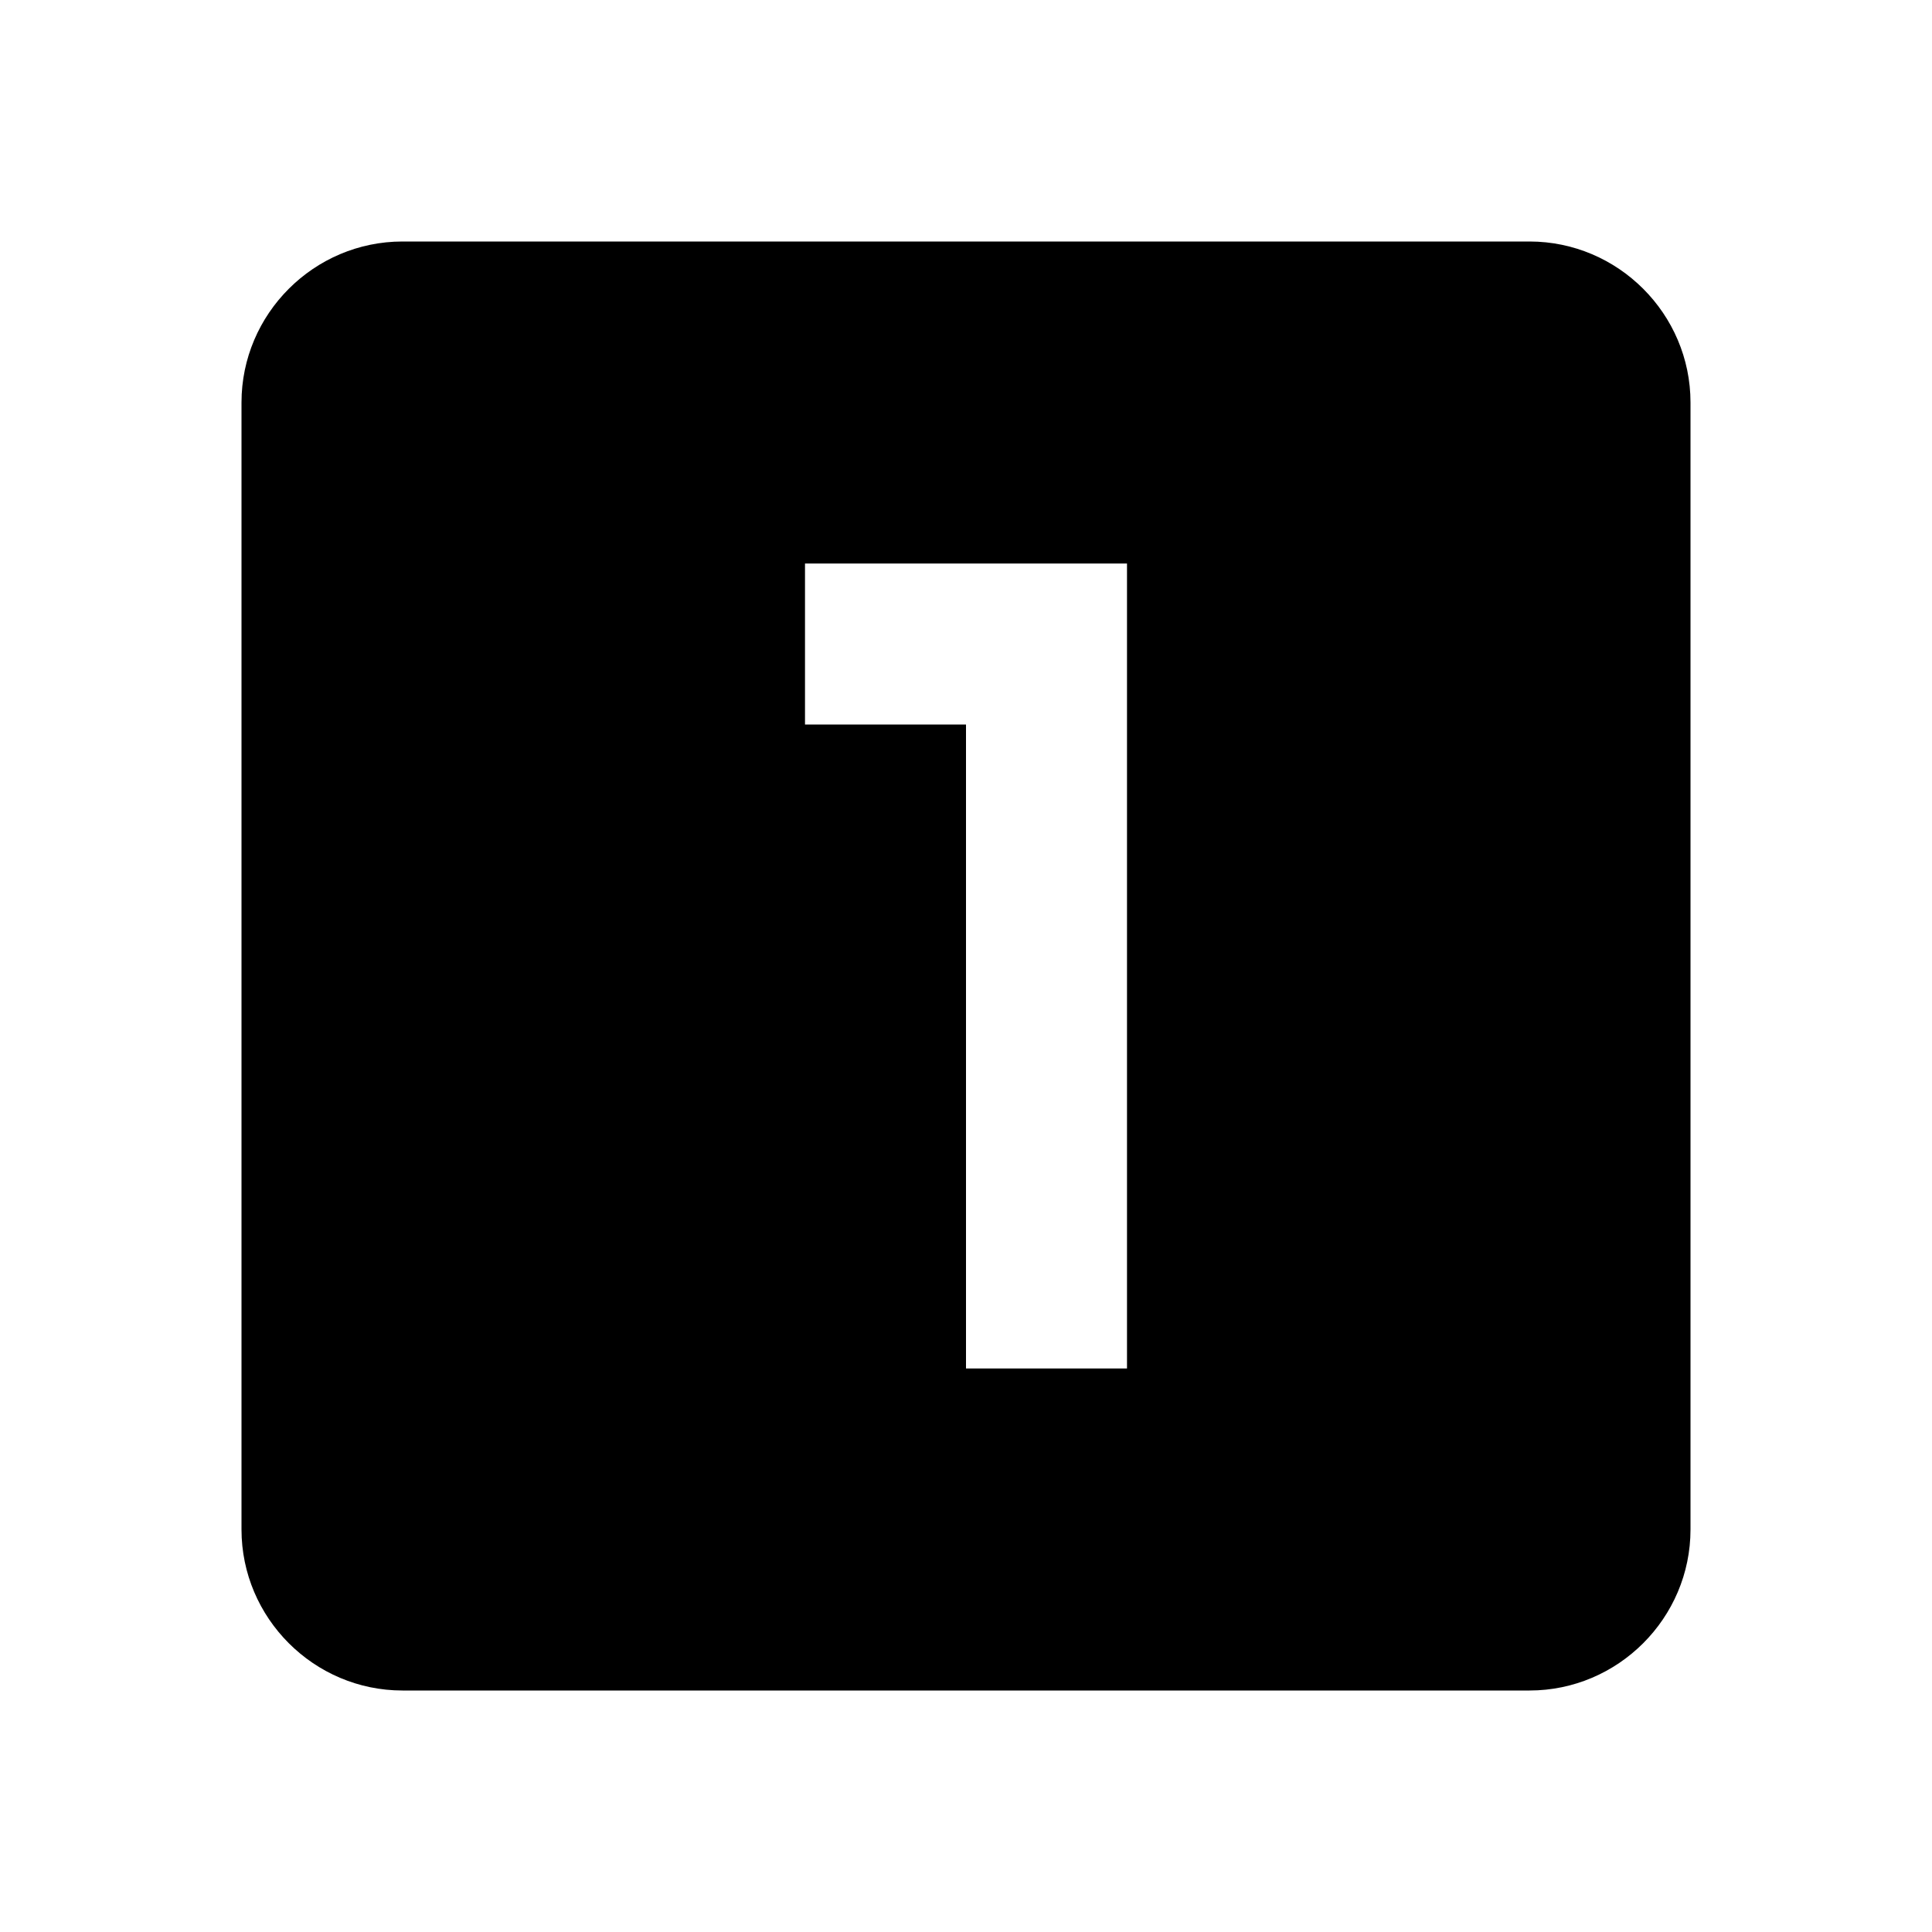
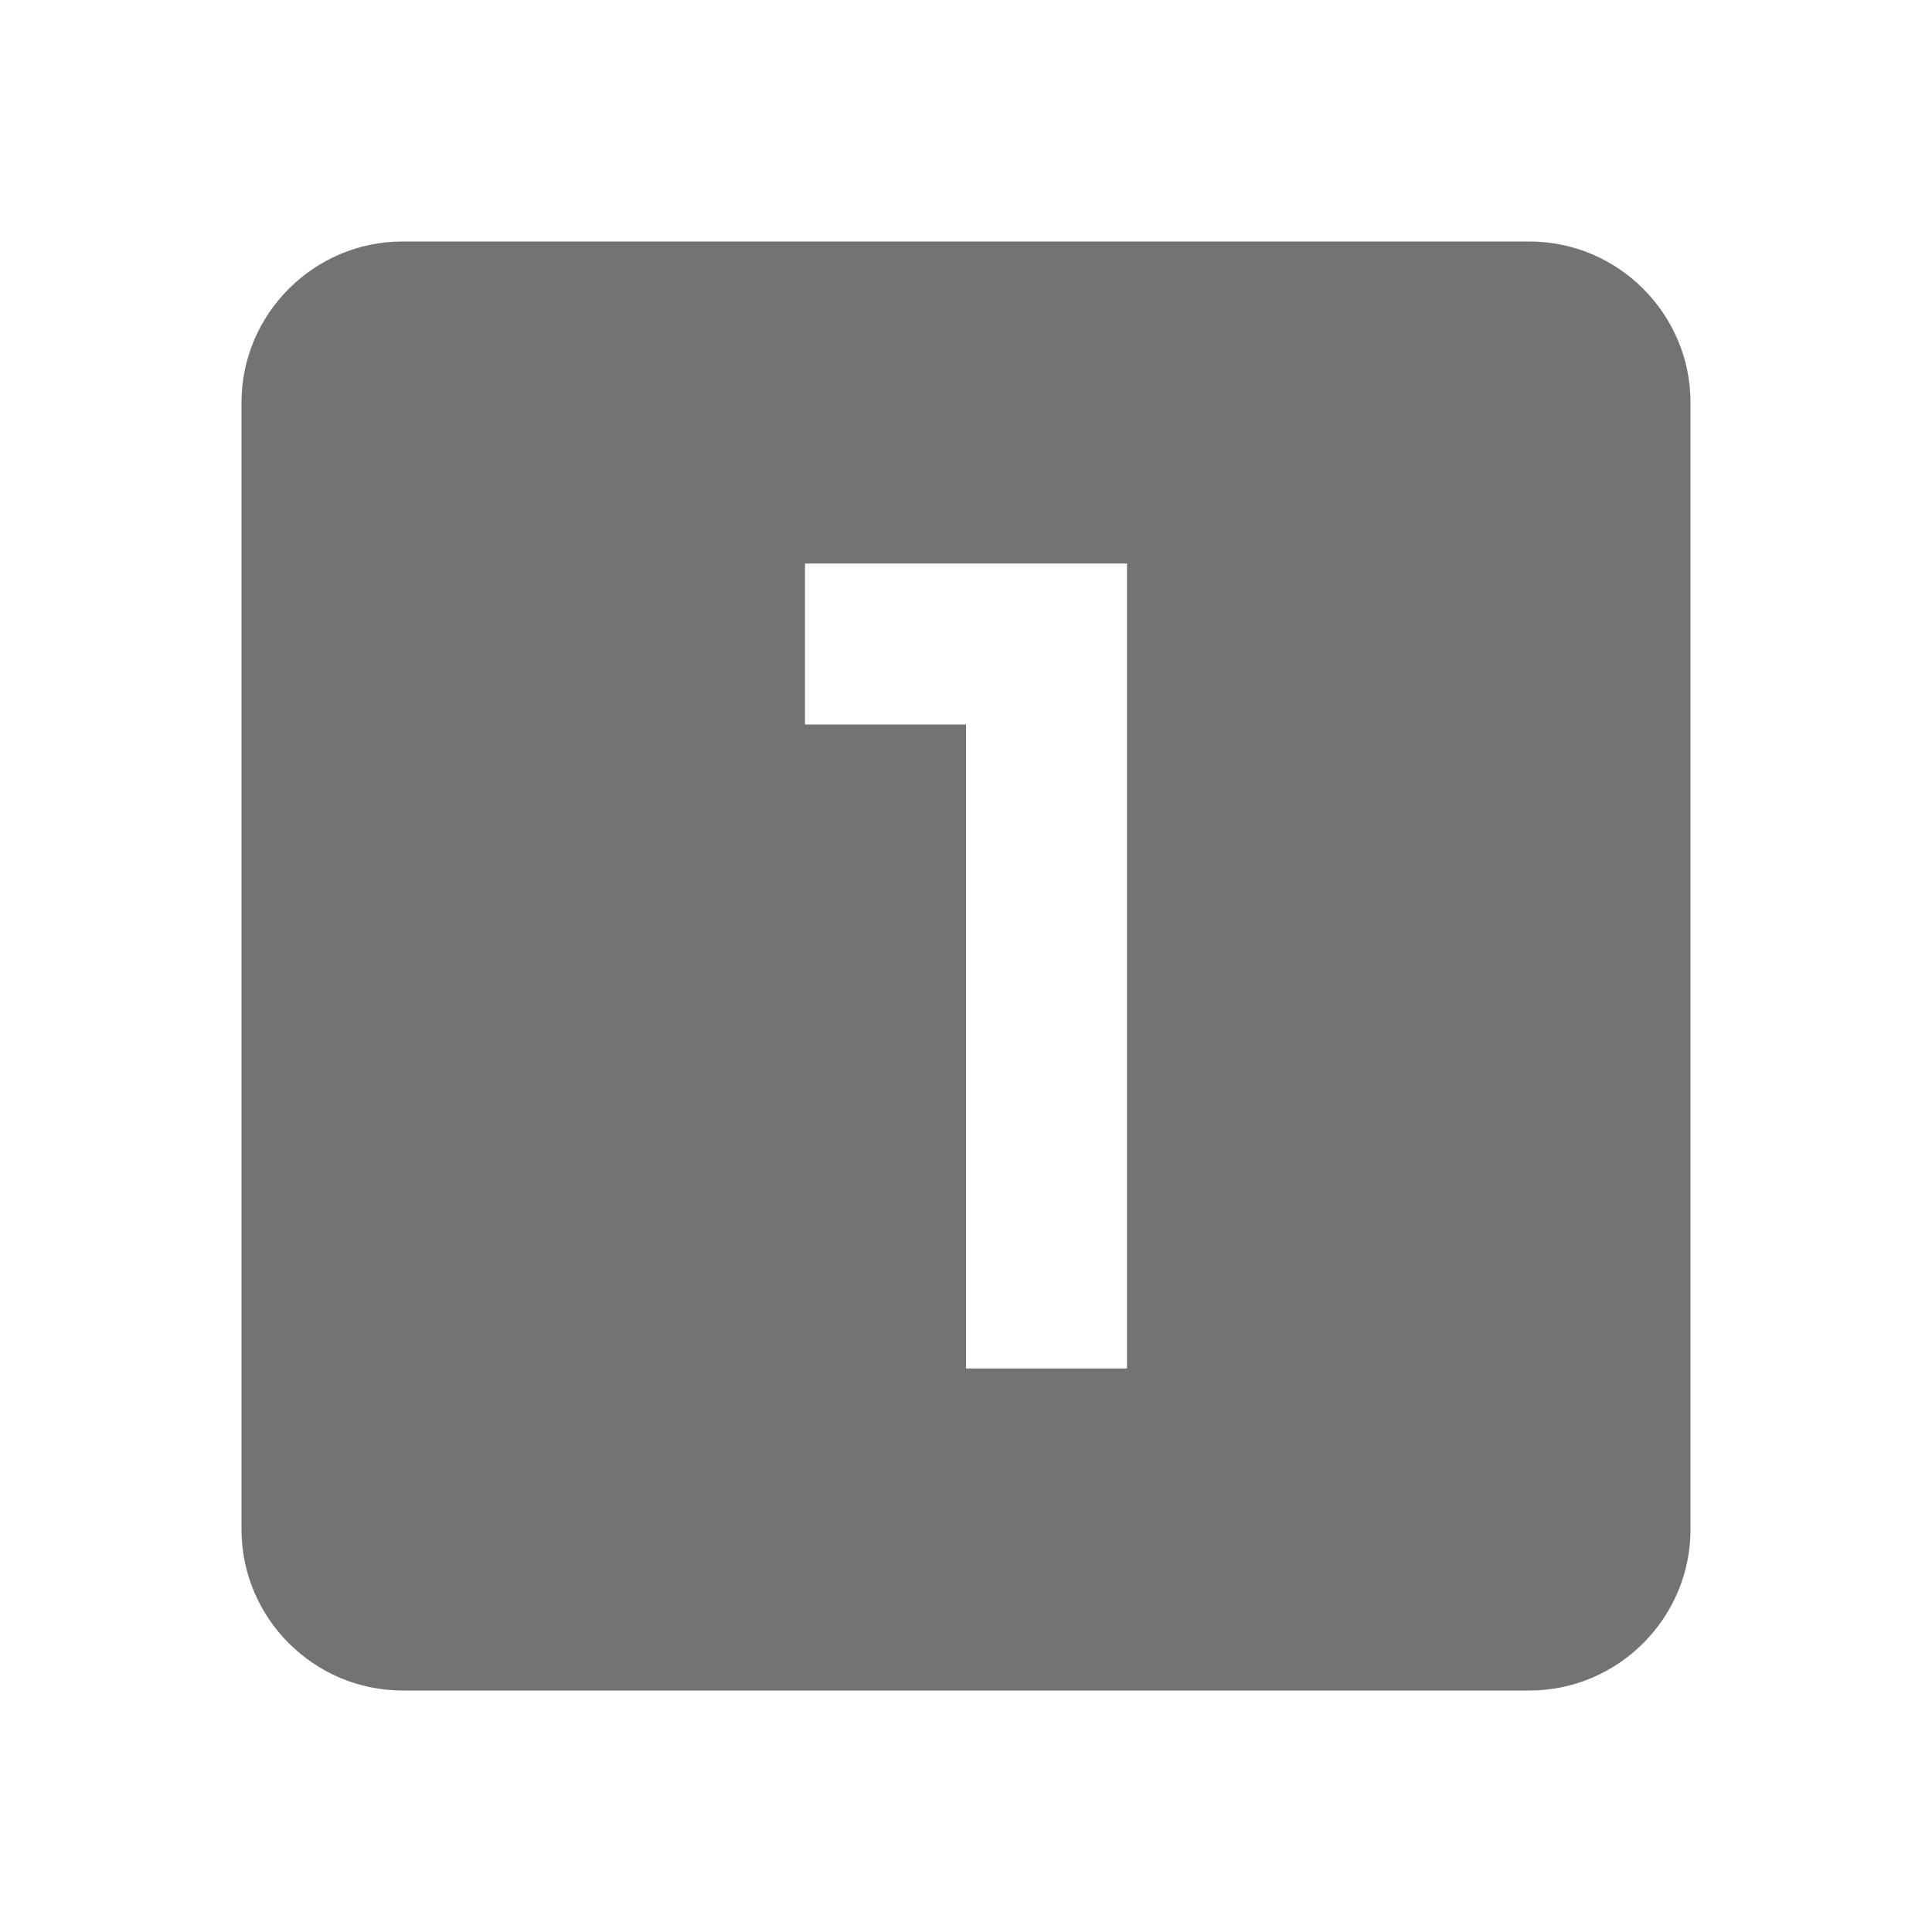
- <svg xmlns="http://www.w3.org/2000/svg" width="48" height="48">
+ <svg xmlns="http://www.w3.org/2000/svg" width="48" height="48" fill="#737373">
  <path d="M 38,6 10,6 C 7.8,6 6,7.8 6,10 l 0,28 c 0,2.2 1.8,4 4,4 l 28,0 c            2.2,0 4,-1.8 4,-4 L 42,10 C 42,7.8 40.2,6 38,6 Z m -10,28 -4,0 0,-16            -4,0 0,-4 8,0 0,20 z" />
</svg>
